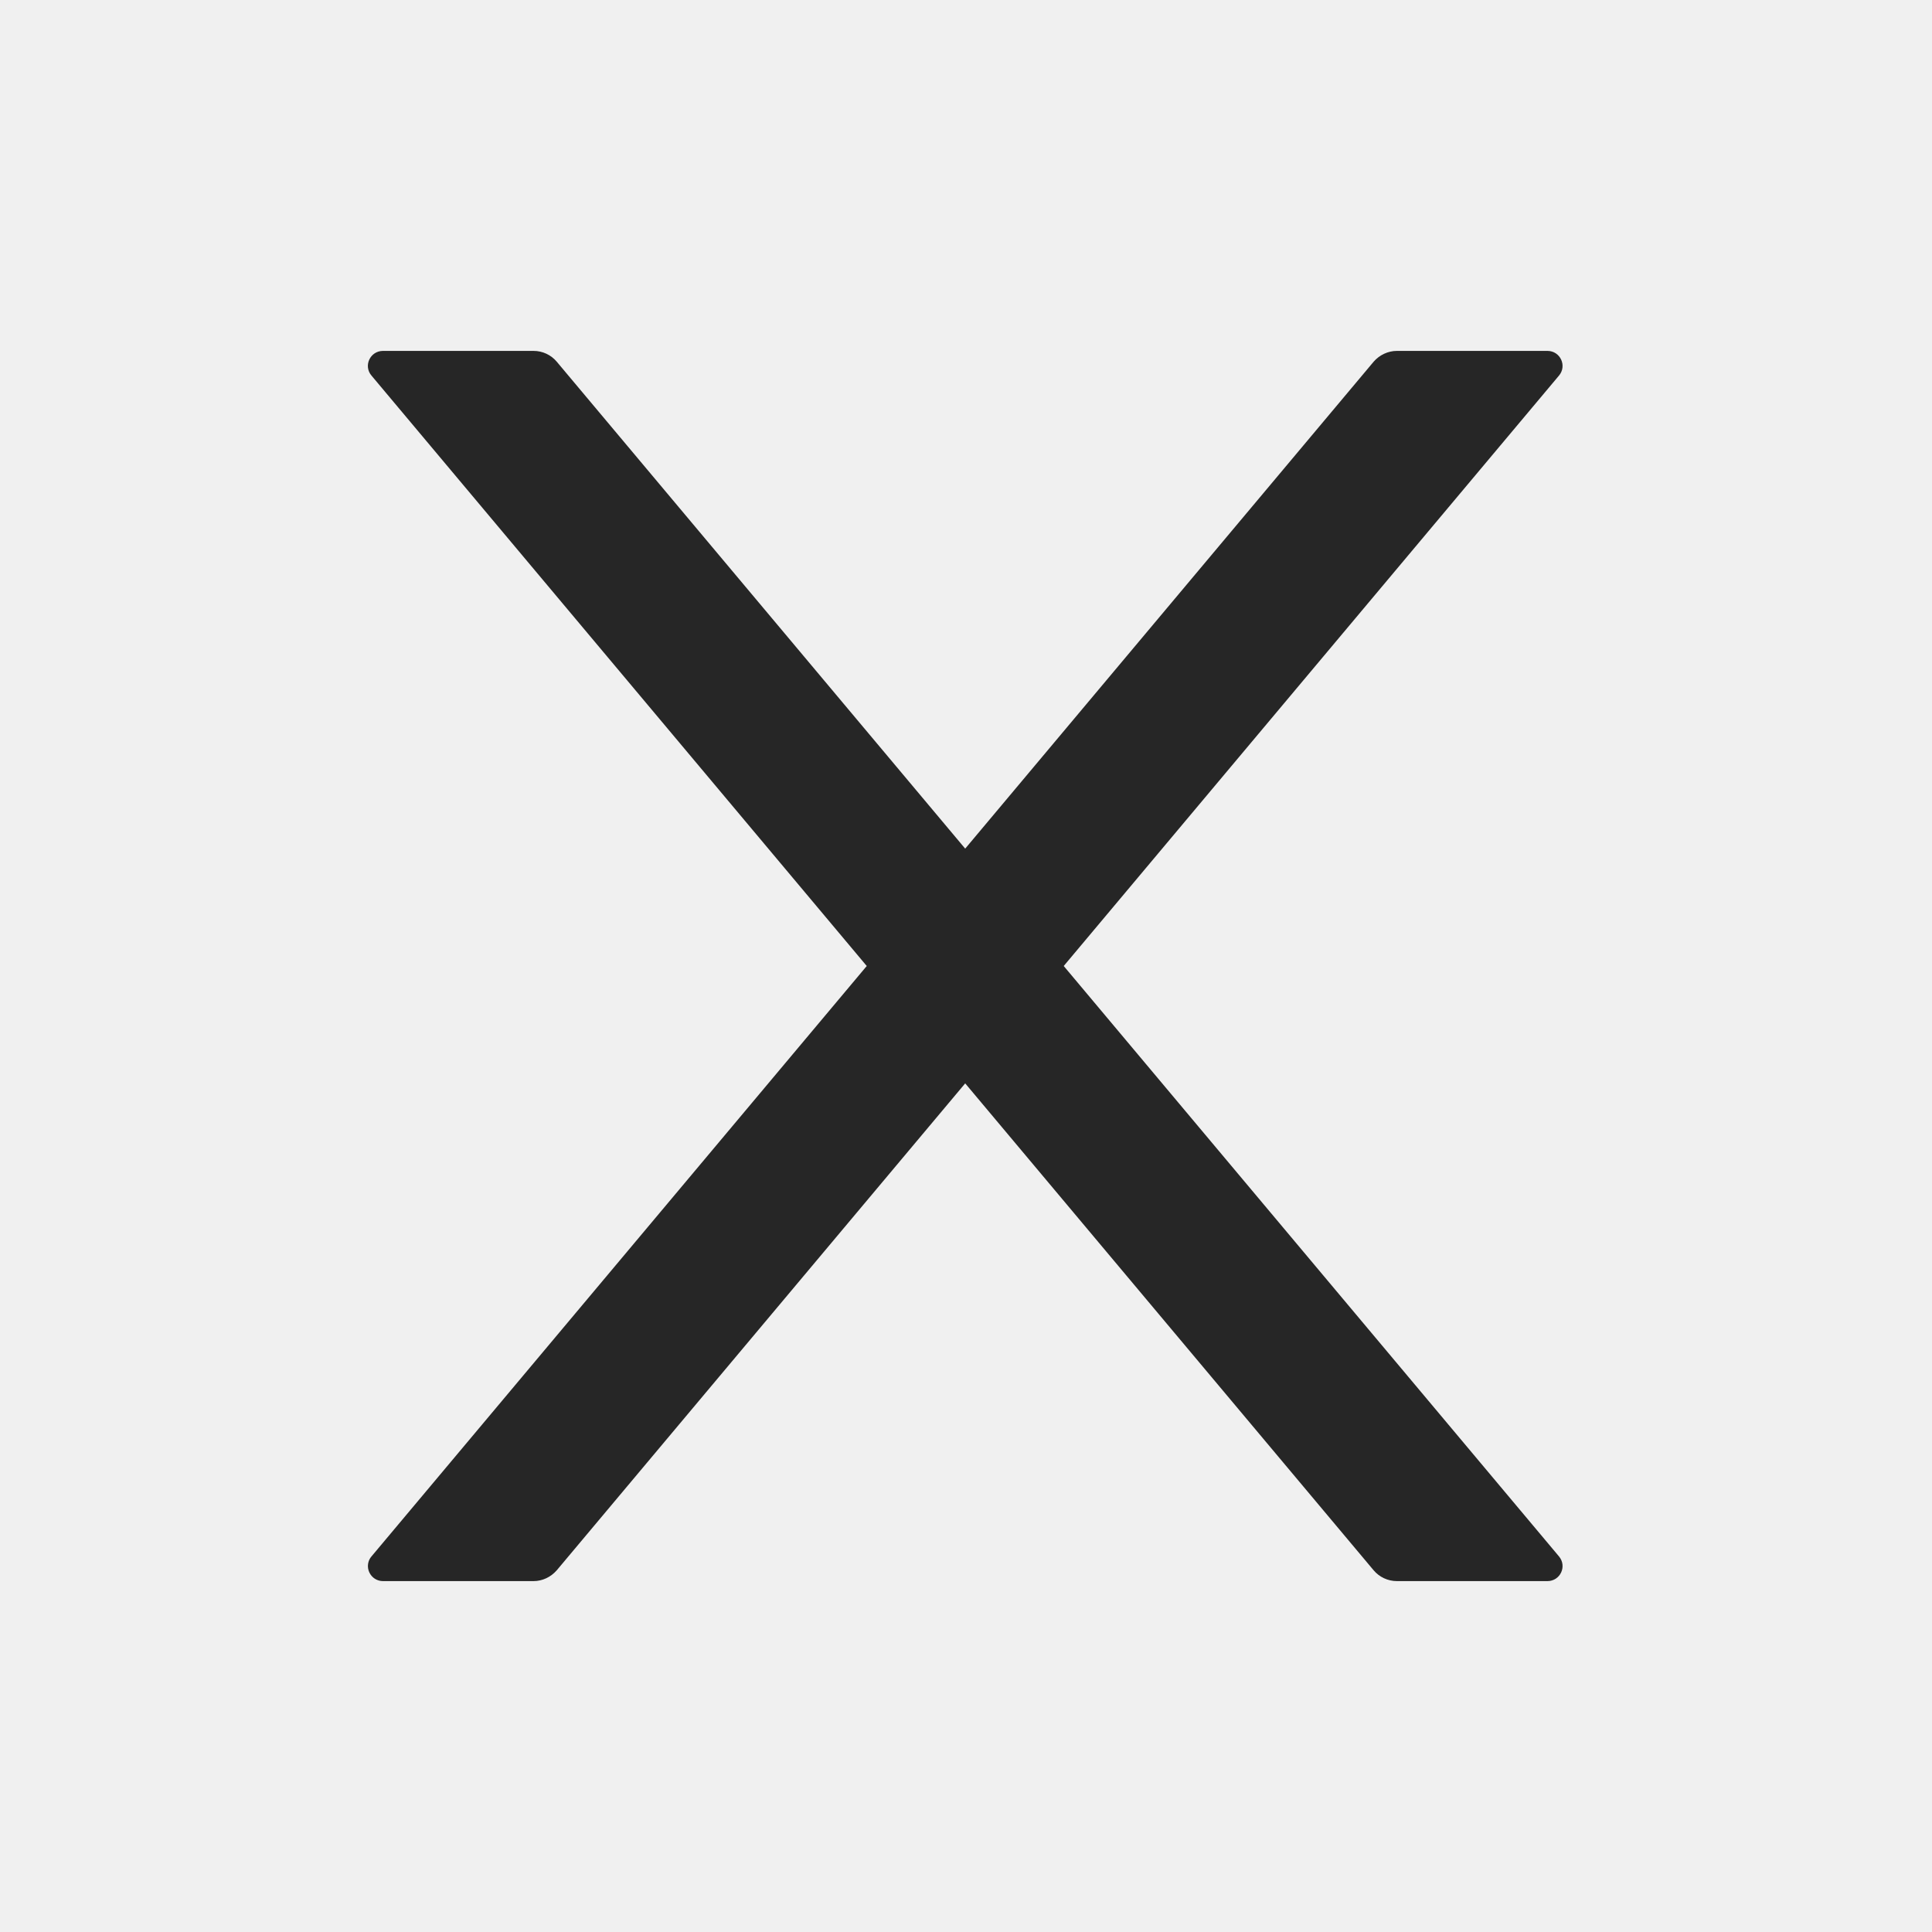
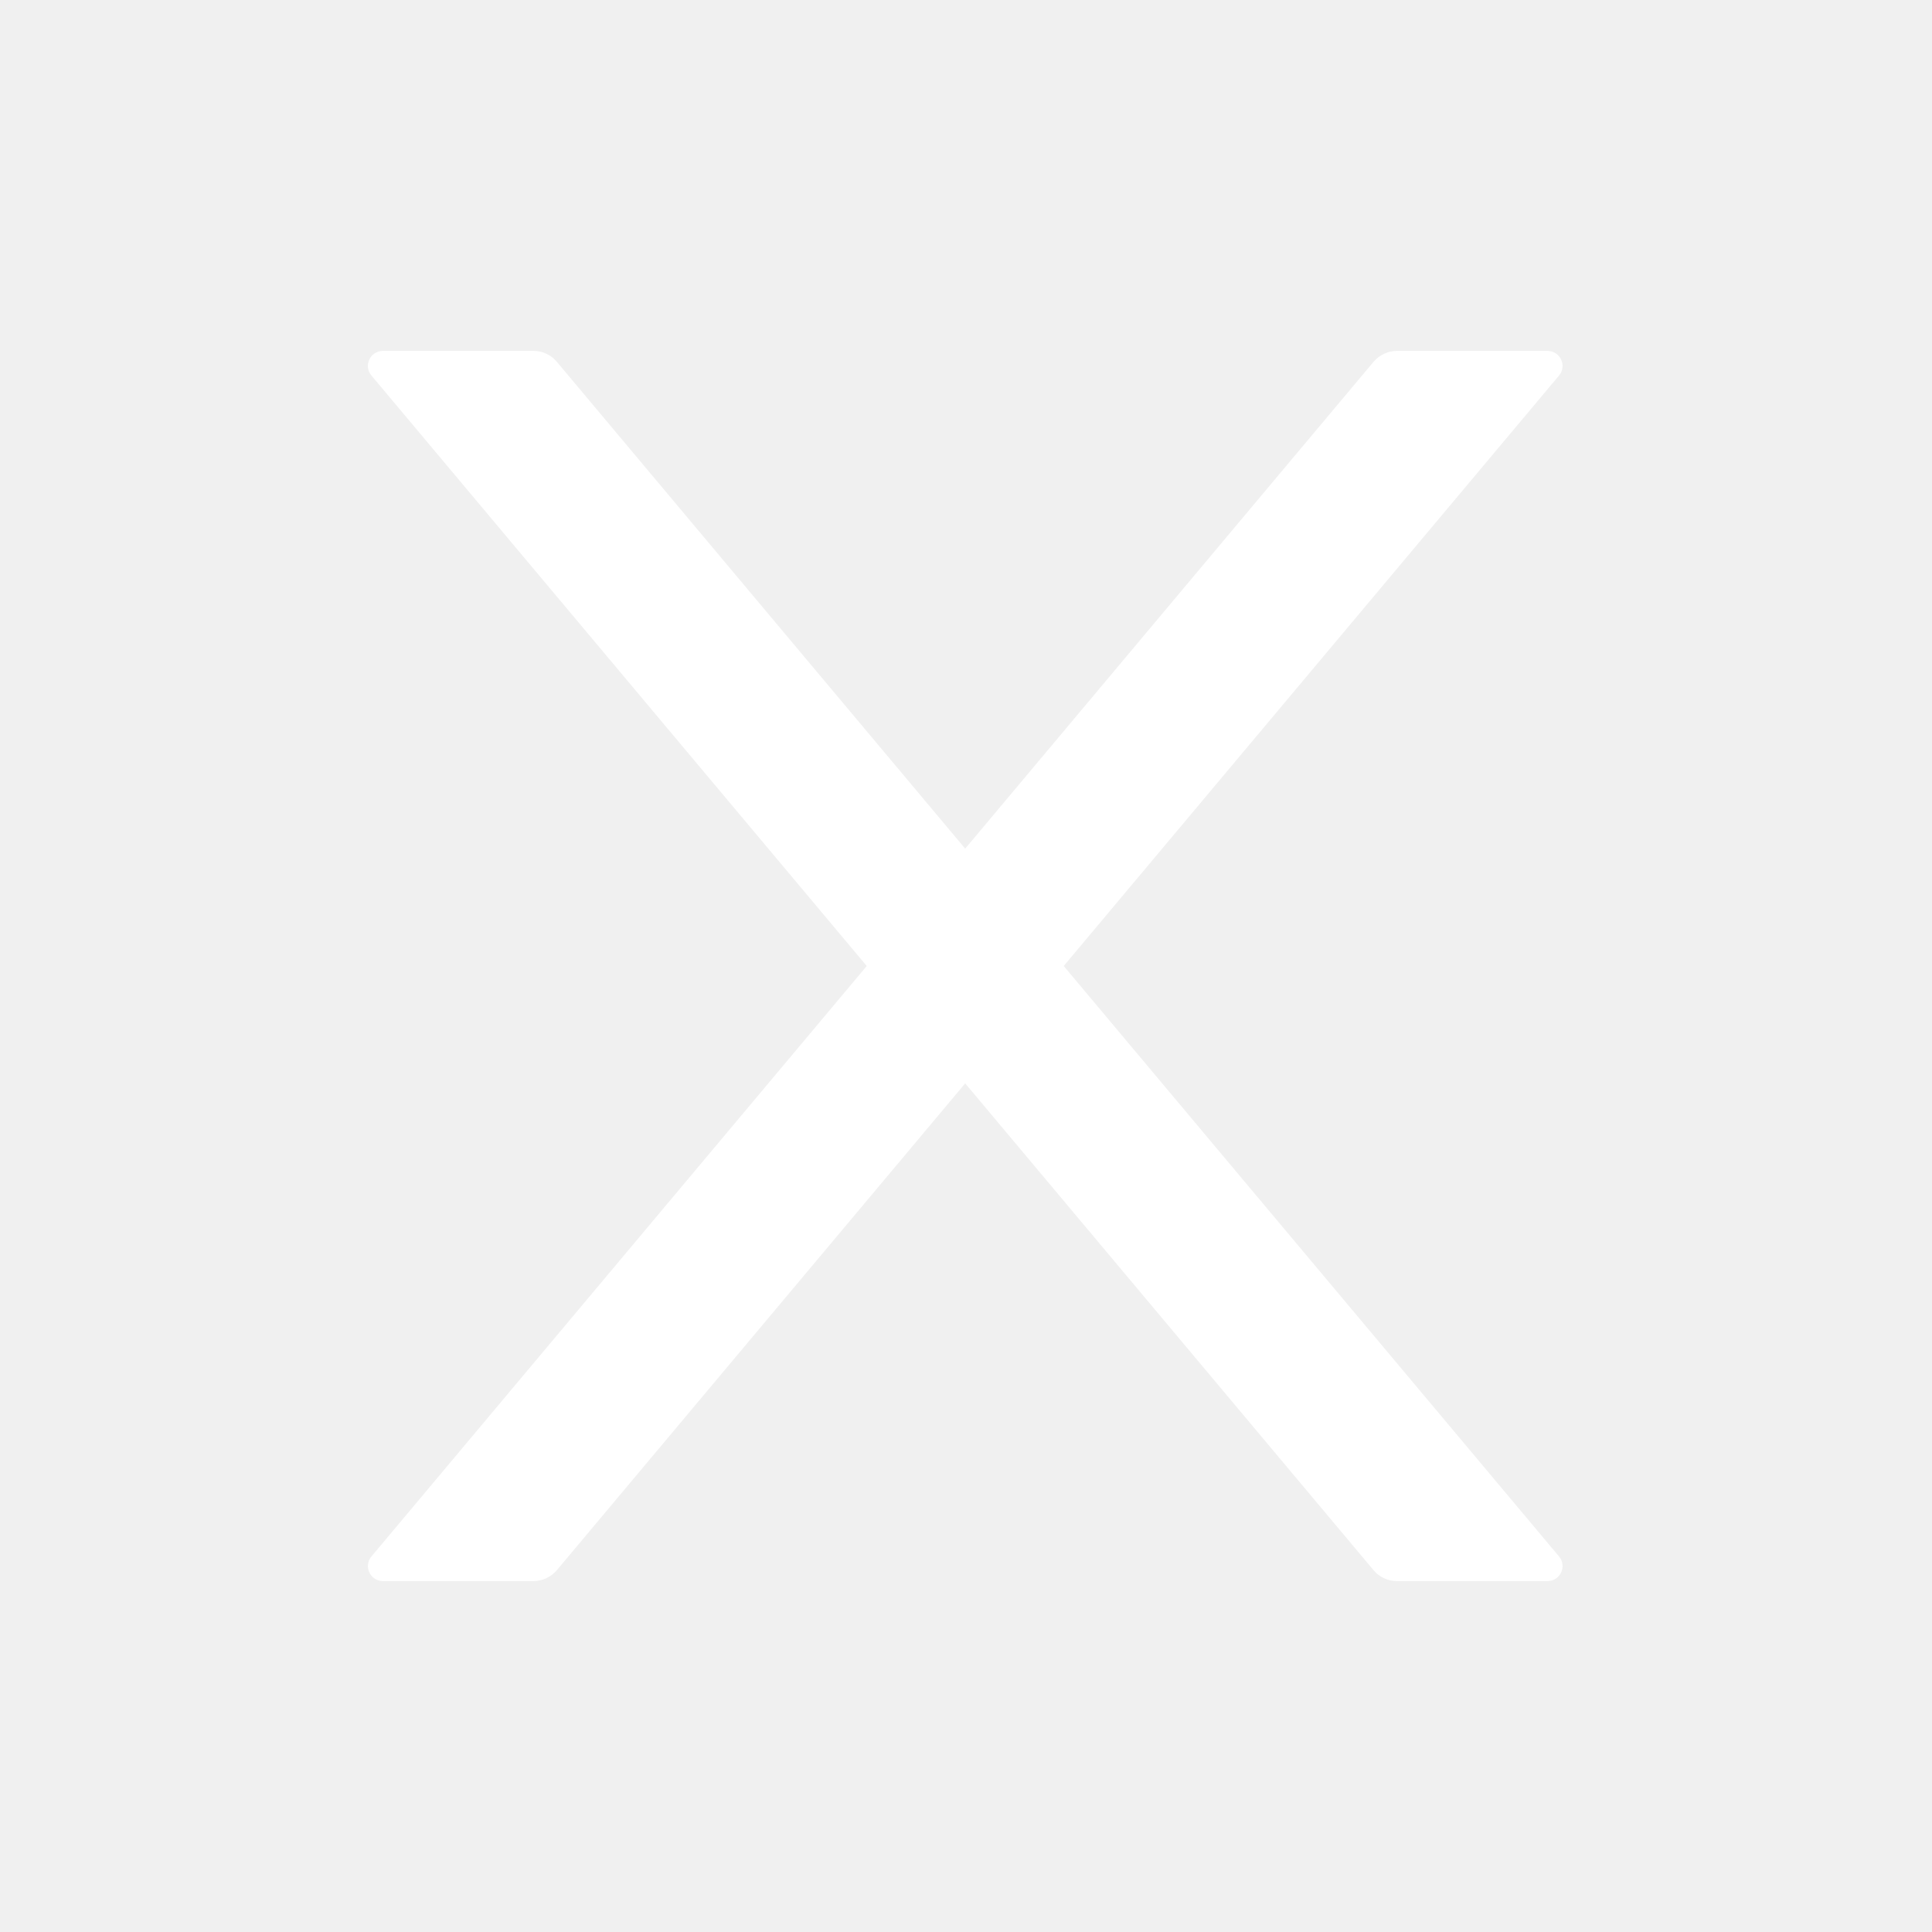
<svg xmlns="http://www.w3.org/2000/svg" width="24" height="24" viewBox="0 0 24 24" fill="none">
-   <path d="M13.214 12L19.366 4.666C19.469 4.545 19.383 4.359 19.223 4.359H17.353C17.243 4.359 17.137 4.409 17.064 4.493L11.99 10.542L6.916 4.493C6.846 4.409 6.74 4.359 6.628 4.359H4.758C4.598 4.359 4.511 4.545 4.615 4.666L10.767 12L4.615 19.334C4.591 19.361 4.577 19.394 4.572 19.429C4.567 19.465 4.573 19.501 4.588 19.533C4.603 19.565 4.627 19.593 4.657 19.612C4.687 19.631 4.722 19.641 4.758 19.641H6.628C6.738 19.641 6.843 19.591 6.916 19.507L11.99 13.458L17.064 19.507C17.135 19.591 17.24 19.641 17.353 19.641H19.223C19.383 19.641 19.469 19.456 19.366 19.334L13.214 12Z" fill="#262626" />
+   <path d="M13.214 12L19.366 4.666C19.469 4.545 19.383 4.359 19.223 4.359H17.353C17.243 4.359 17.137 4.409 17.064 4.493L11.99 10.542L6.916 4.493C6.846 4.409 6.74 4.359 6.628 4.359H4.758C4.598 4.359 4.511 4.545 4.615 4.666L10.767 12L4.615 19.334C4.591 19.361 4.577 19.394 4.572 19.429C4.567 19.465 4.573 19.501 4.588 19.533C4.603 19.565 4.627 19.593 4.657 19.612C4.687 19.631 4.722 19.641 4.758 19.641H6.628C6.738 19.641 6.843 19.591 6.916 19.507L11.99 13.458L17.064 19.507C17.135 19.591 17.24 19.641 17.353 19.641H19.223C19.383 19.641 19.469 19.456 19.366 19.334L13.214 12Z" fill="#fff" />
</svg>
